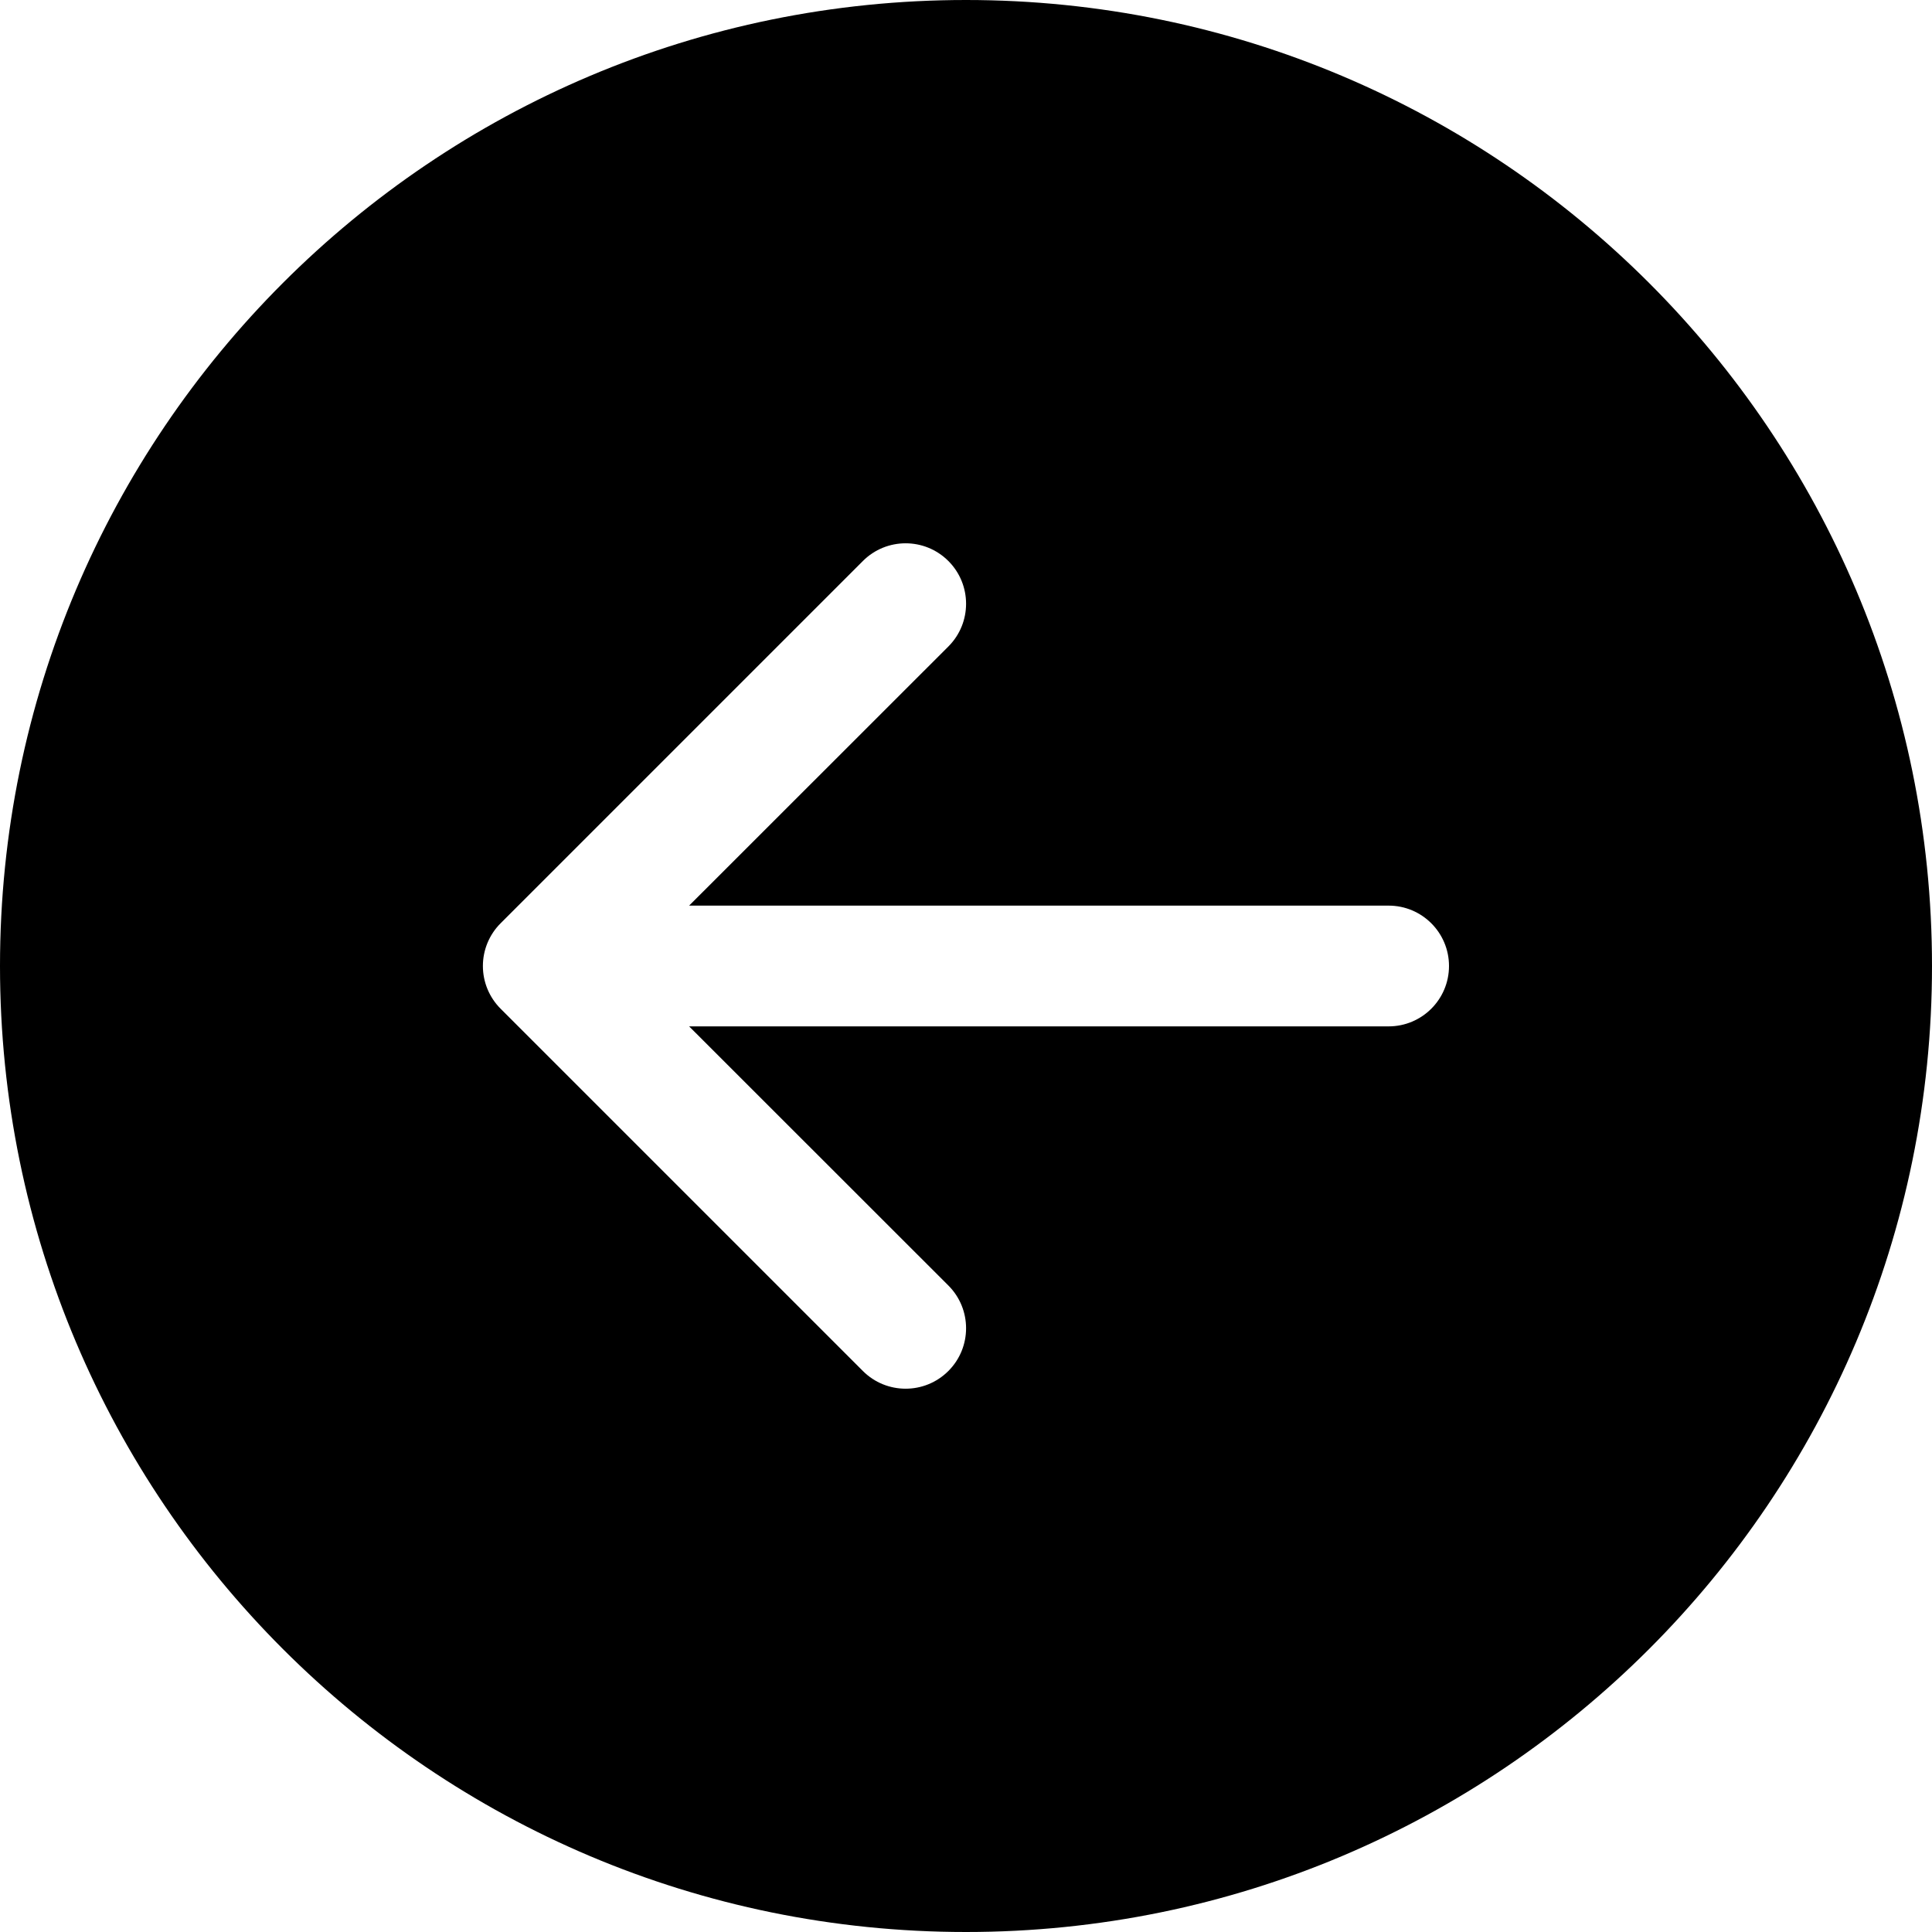
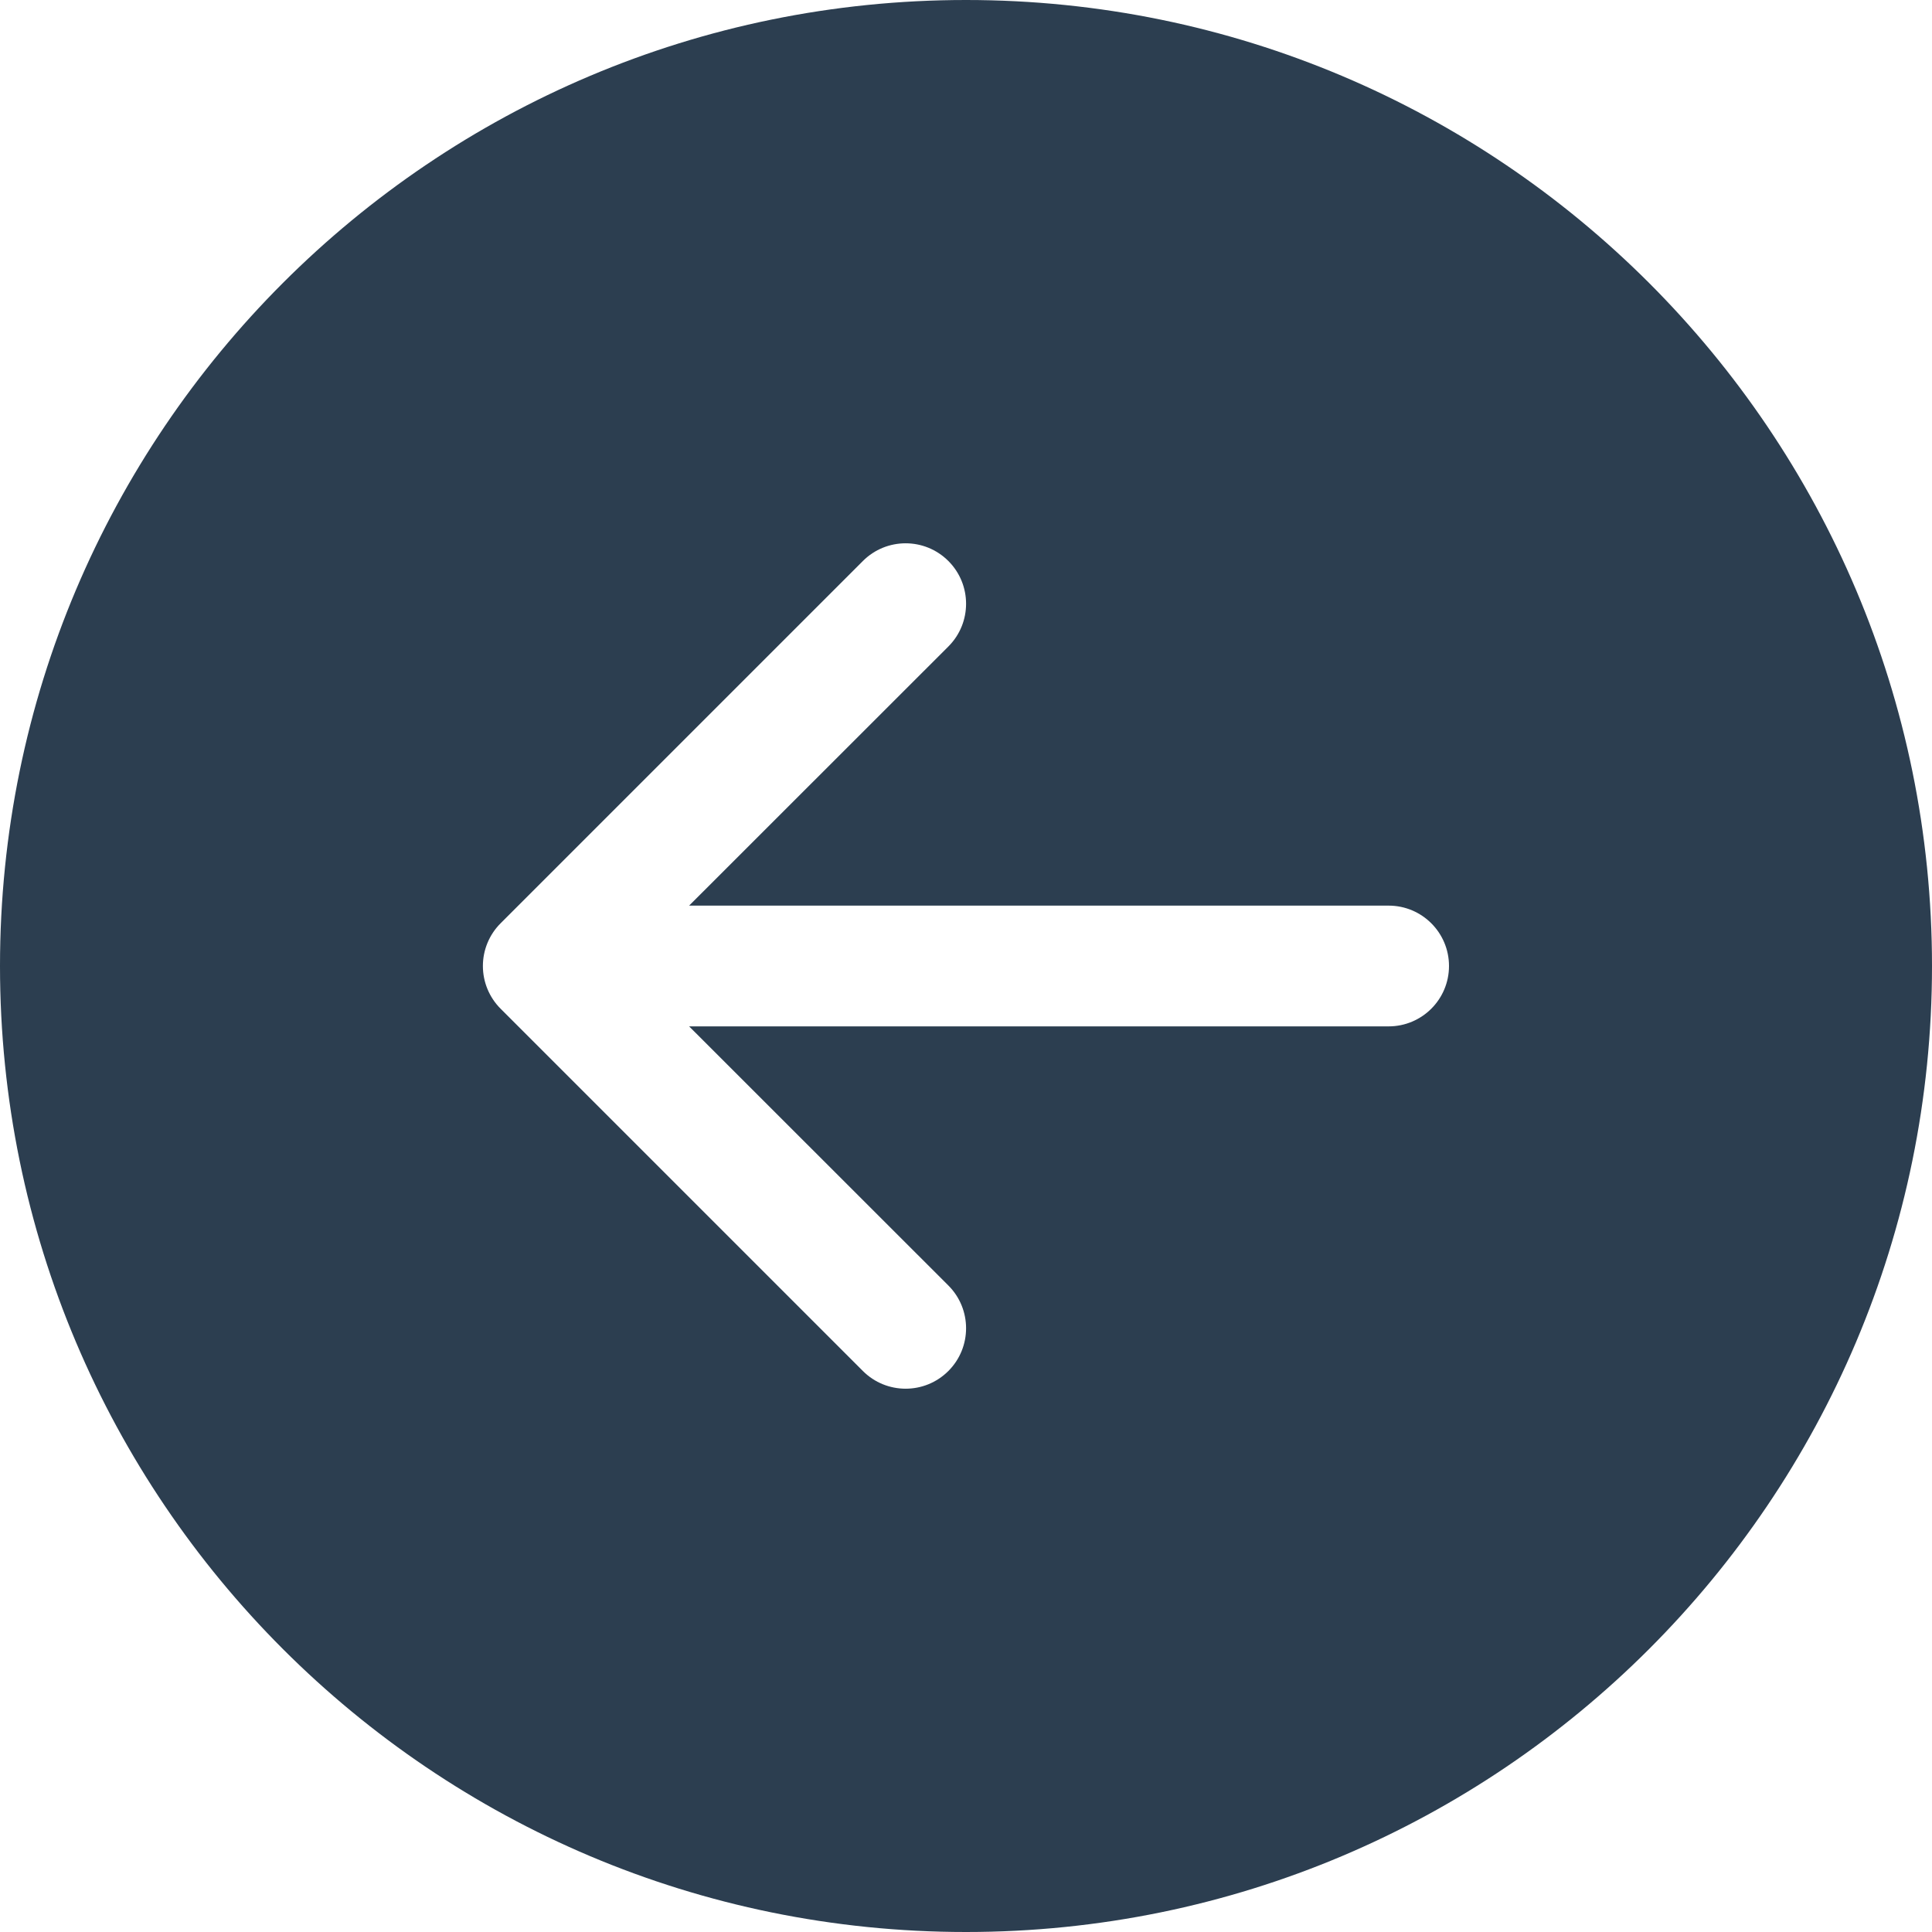
- <svg xmlns="http://www.w3.org/2000/svg" width="16" height="16" fill="currentColor" class="bi bi-arrow-left-circle-fill" viewBox="0 0 16 16">
+ <svg xmlns="http://www.w3.org/2000/svg" width="16" height="16" fill="#2c3e50" class="bi bi-arrow-left-circle-fill" viewBox="0 0 16 16">
  <path d="M8 0a8 8 0 1 0 0 16A8 8 0 0 0 8 0zm3.5 7.5a.5.5 0 0 1 0 1H5.707l2.147 2.146a.5.5 0 0 1-.708.708l-3-3a.5.5 0 0 1 0-.708l3-3a.5.5 0 1 1 .708.708L5.707 7.5H11.5z" />
</svg>
